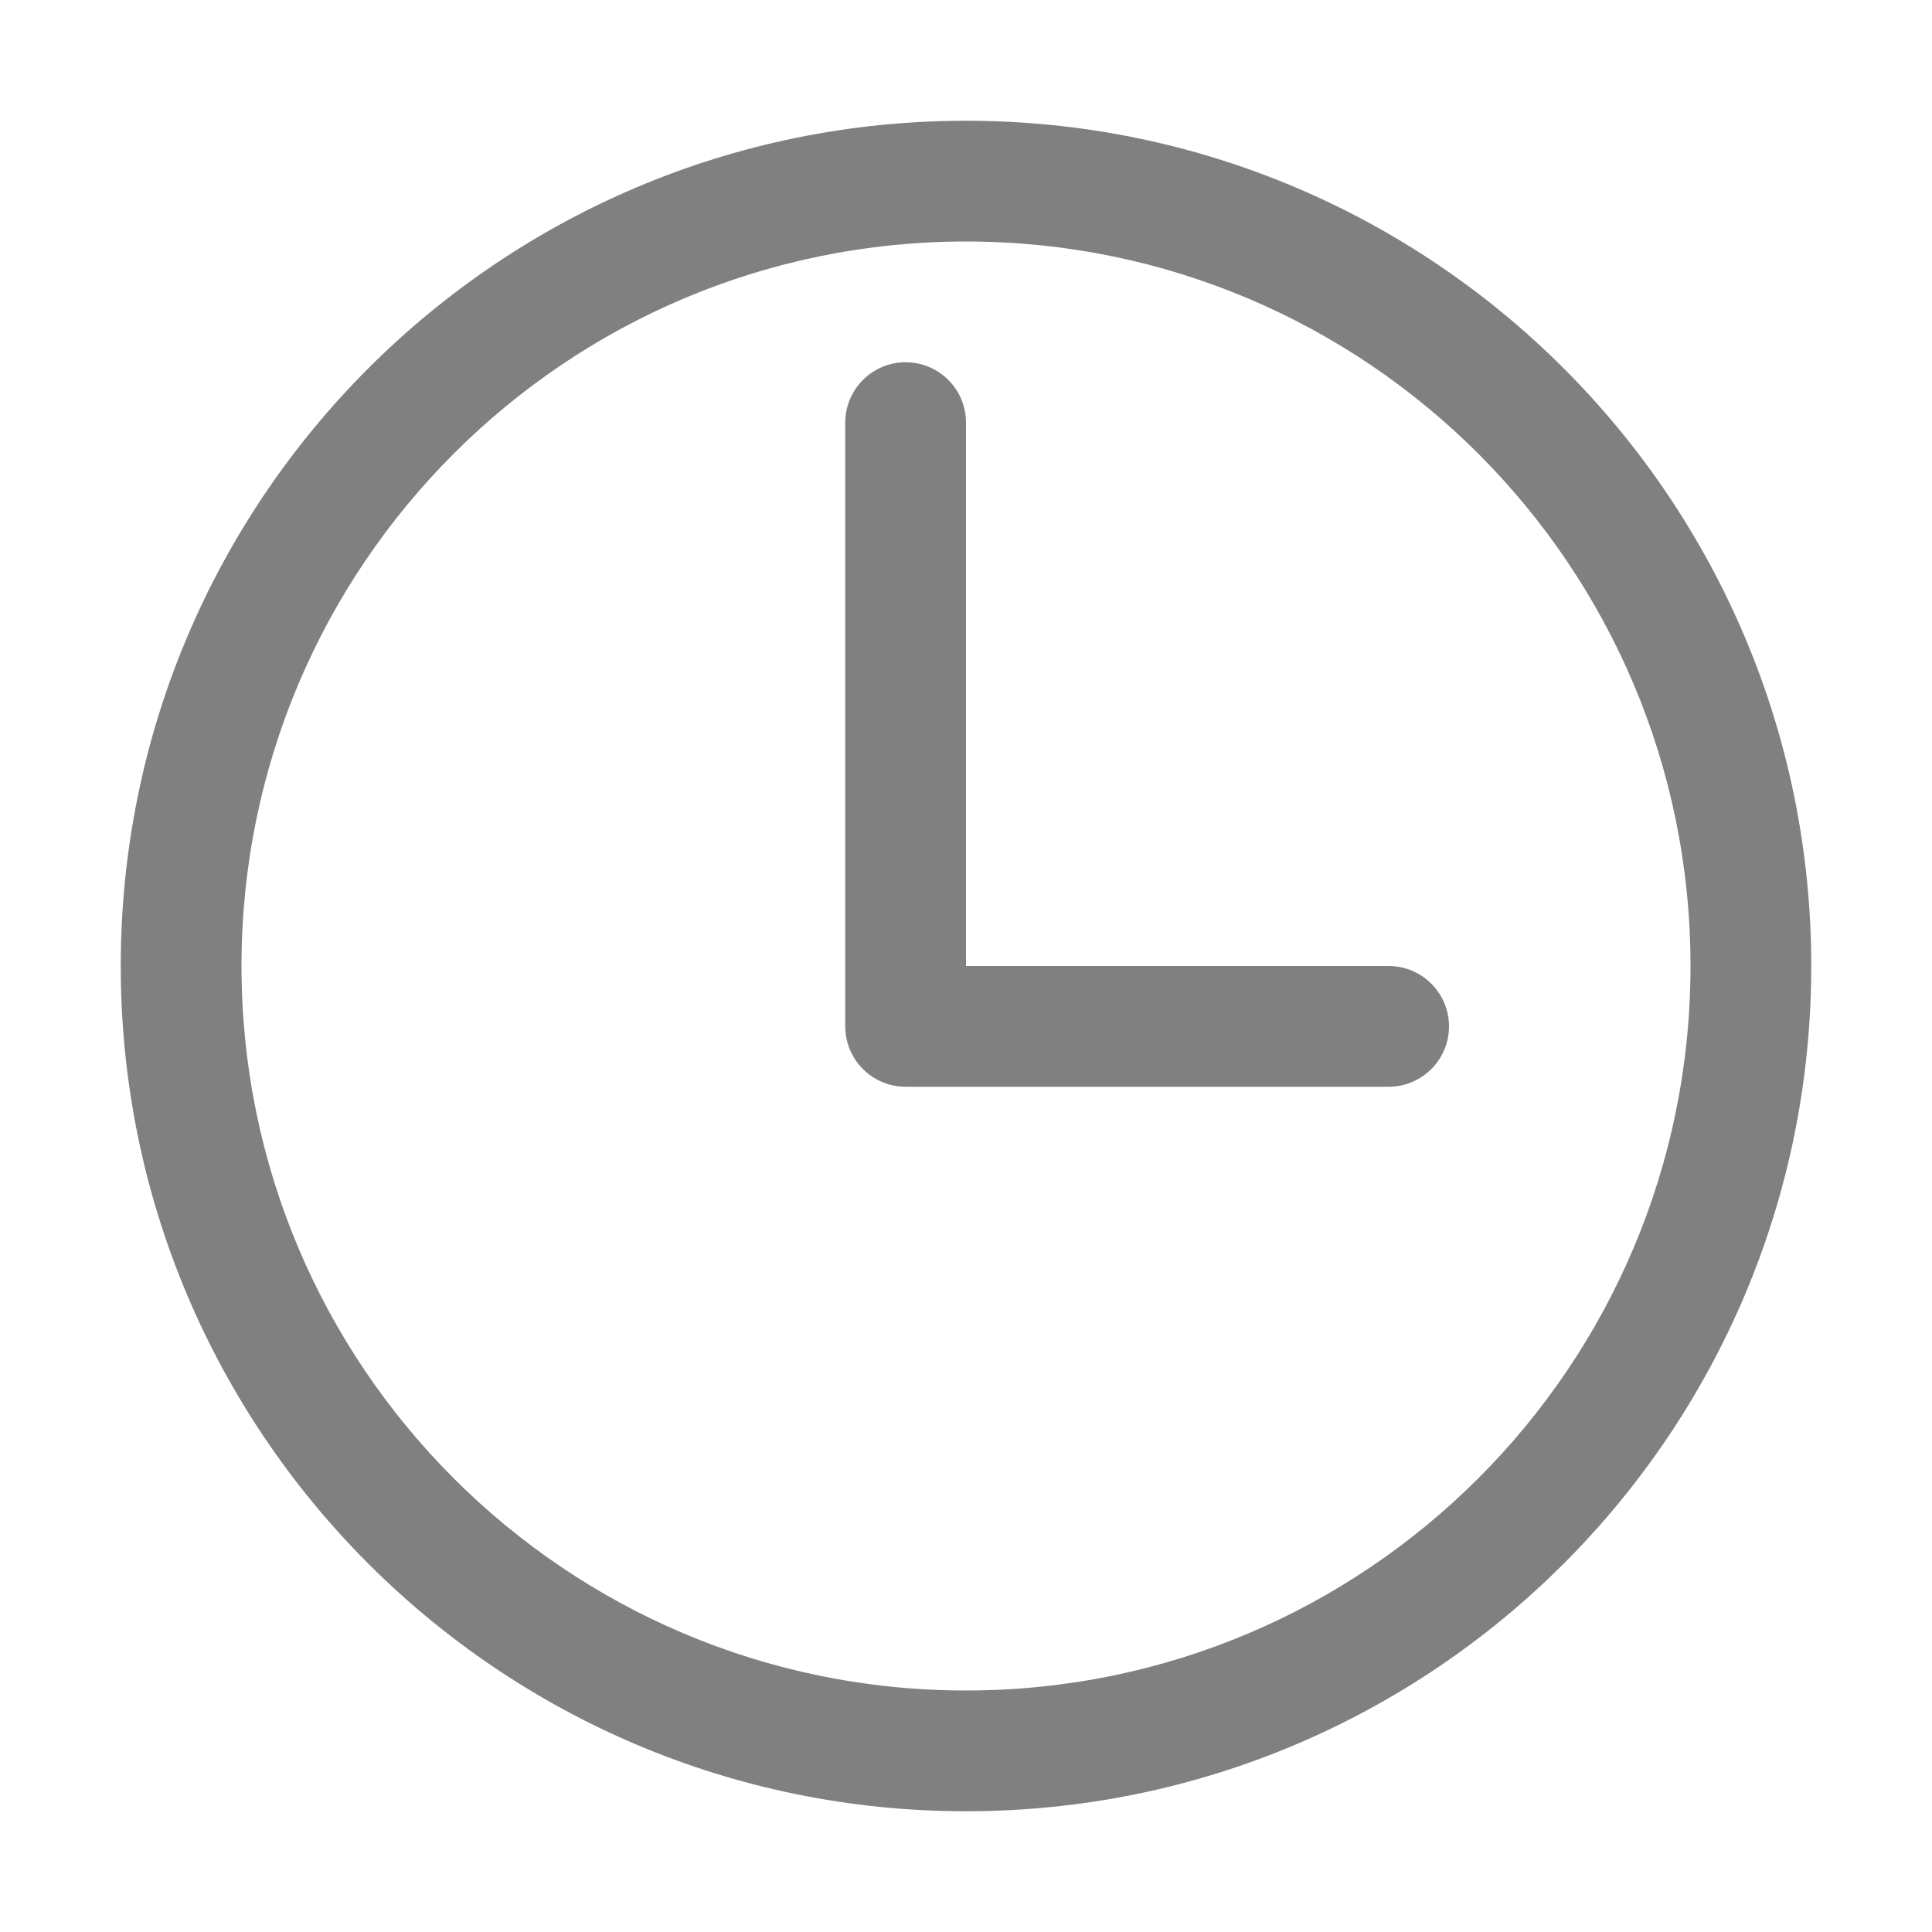
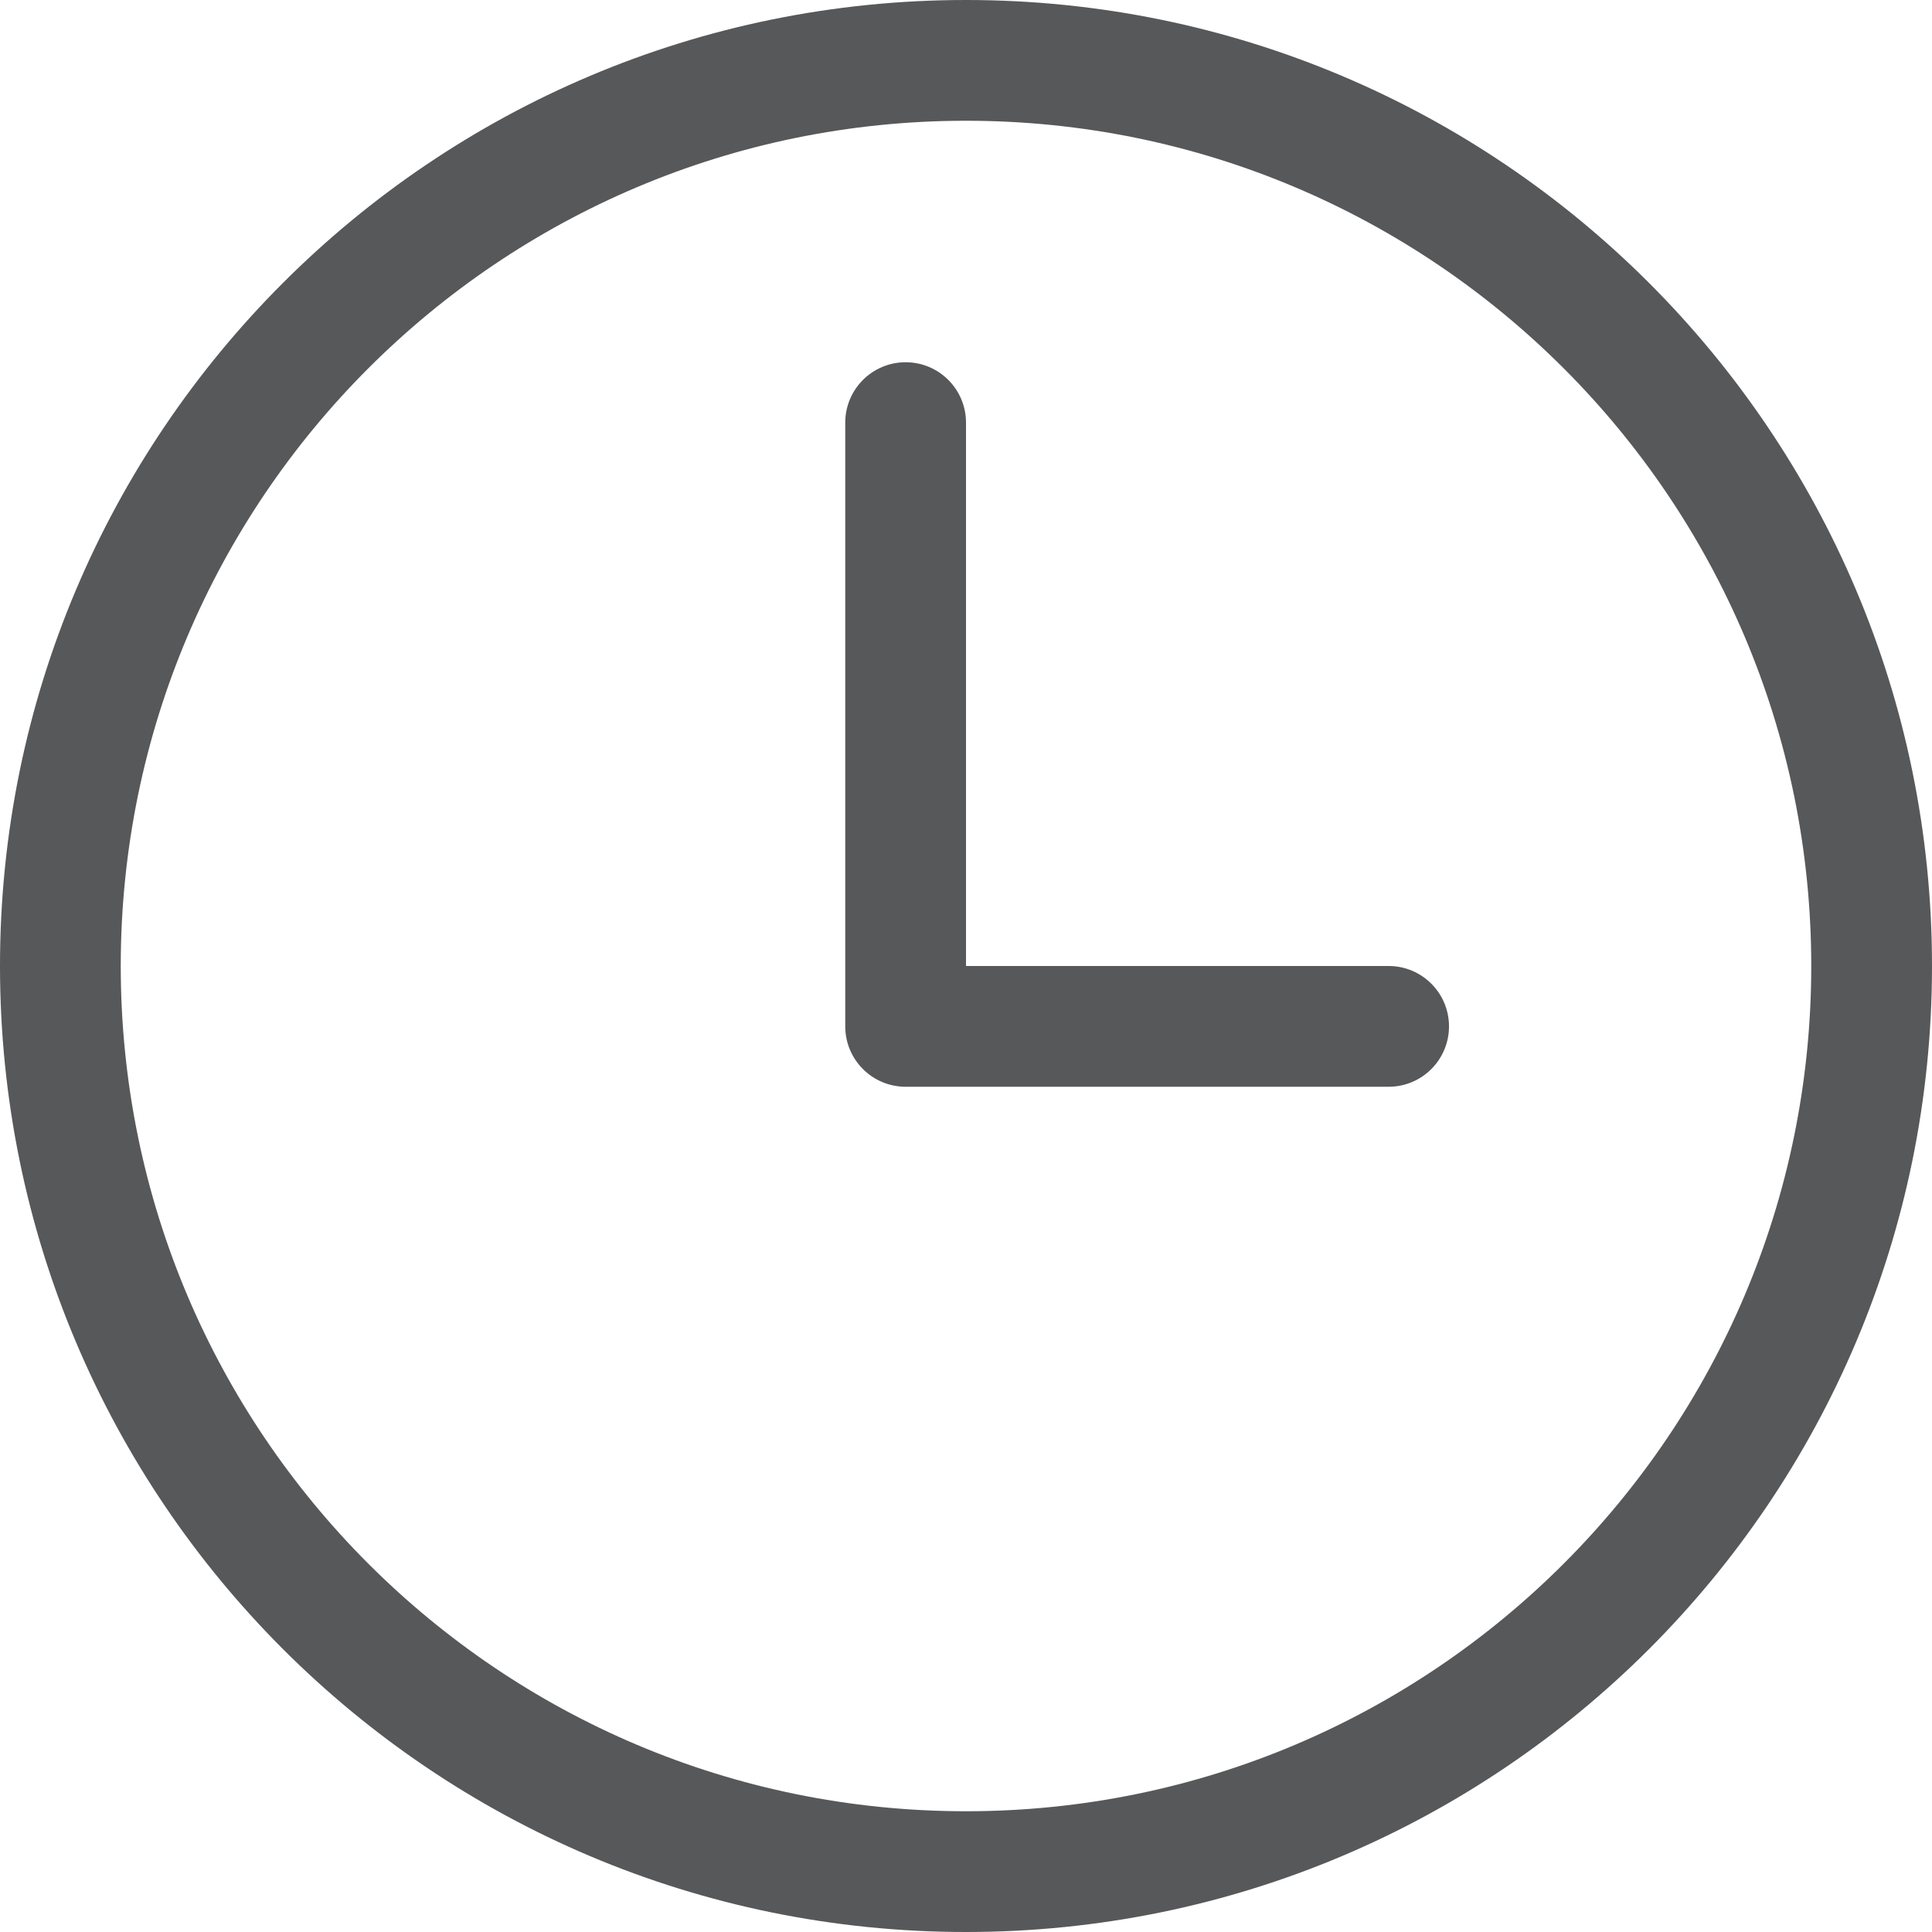
- <svg xmlns="http://www.w3.org/2000/svg" version="1.1" id="d" x="0px" y="0px" viewBox="0 0 16 16" style="enable-background:new 0 0 16 16;" xml:space="preserve">
-   <g id="_16">
-     <path style="fill:#808080;" d="M8,2c3.314,0,6,2.686,6,6s-2.686,6-6,6s-6-2.686-6-6S4.686,2,8,2 M8,1C4.134,1,1,4.134,1,8   s3.134,7,7,7s7-3.134,7-7S11.866,1,8,1z" />
-     <path style="fill:#808080;" d="M11.5,9h-4C7.224,9,7,8.776,7,8.5v-5C7,3.224,7.224,3,7.5,3S8,3.224,8,3.5V8h3.5   C11.776,8,12,8.224,12,8.5S11.776,9,11.5,9z" />
+ <svg xmlns="http://www.w3.org/2000/svg" id="图层_1" data-name="图层 1" viewBox="0 0 16 16">
+   <defs>
+     <style>.cls-1{opacity:0.75;}.cls-2{fill:#1f2022;}</style>
+   </defs>
+   <g class="cls-1">
+     <path class="cls-2" d="M8,1A7,7,0,1,1,1,8,7,7,0,0,1,8,1M8,0a8,8,0,1,0,8,8A8,8,0,0,0,8,0Z" />
+     <path class="cls-2" d="M11.5,9h-4A.5.5,0,0,1,7,8.5v-5a.5.5,0,0,1,1,0V8h3.5a.5.5,0,0,1,0,1Z" />
  </g>
</svg>
